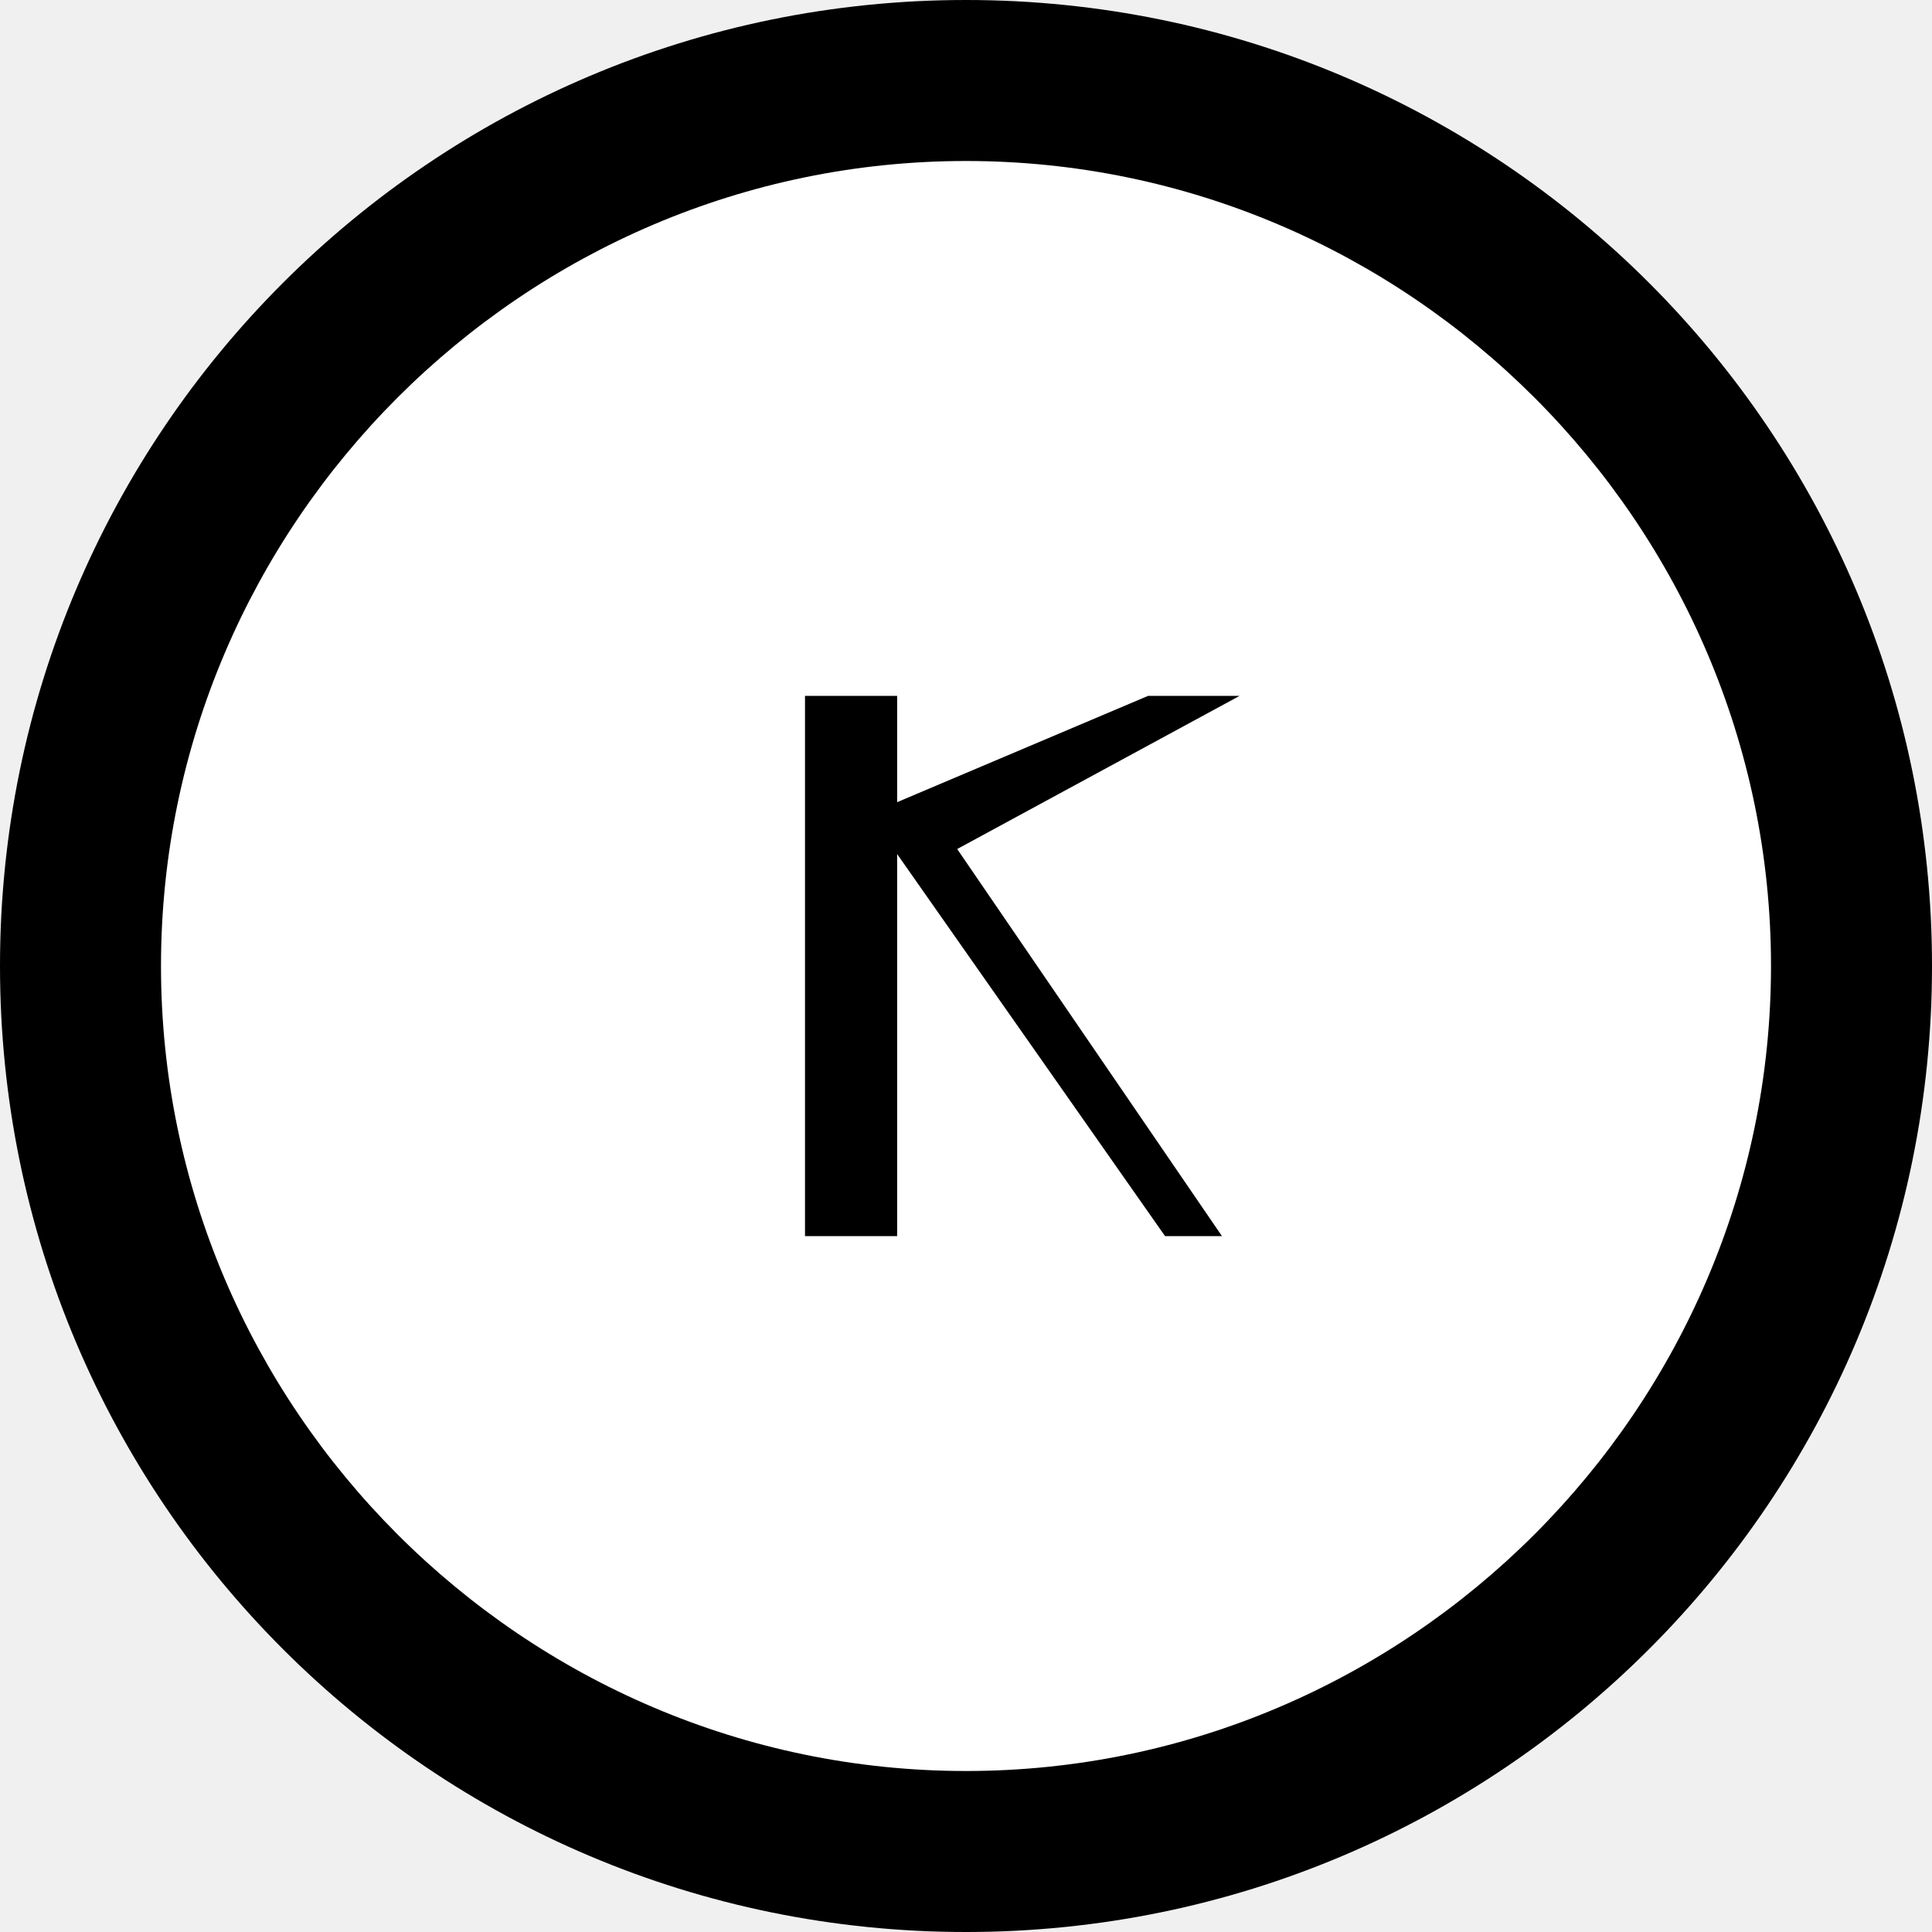
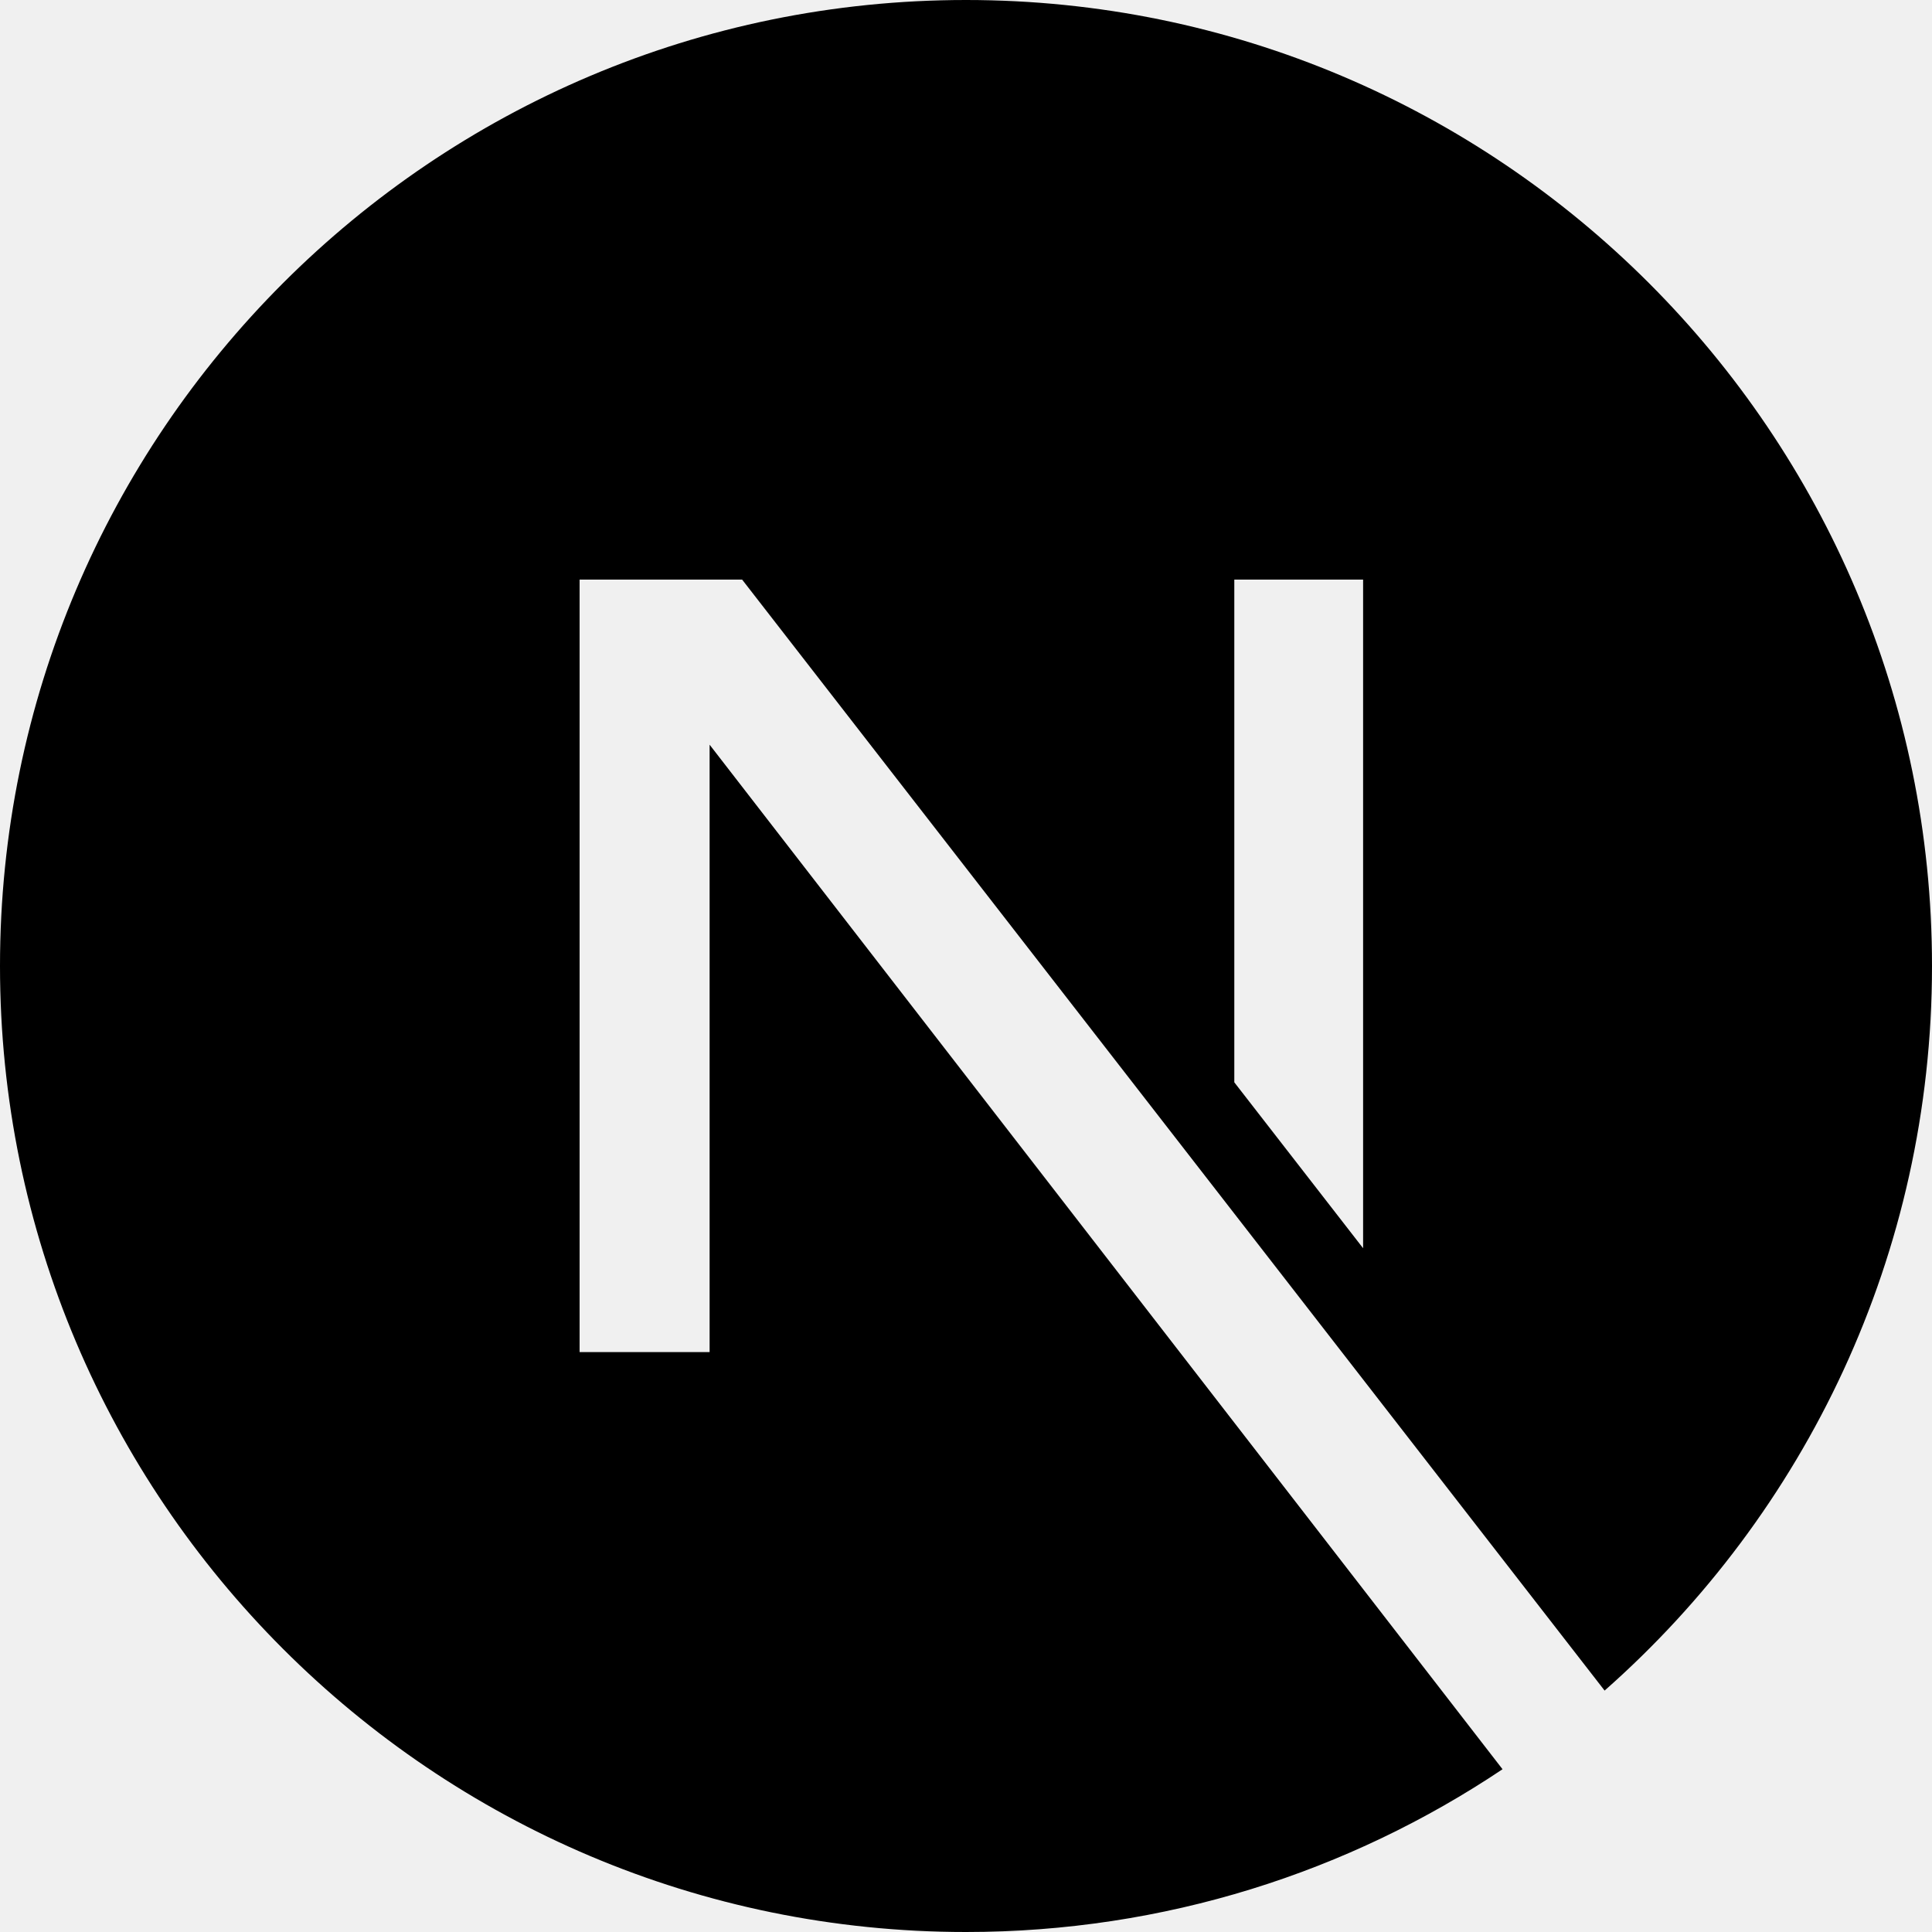
- <svg xmlns="http://www.w3.org/2000/svg" width="256" height="256" viewBox="0 0 256 256" fill="none">
-   <g clip-path="url(#clip0_105_2)">
-     <path d="M256 128C256 198.704 198.704 256 128 256C57.296 256 0 198.704 0 128C0 57.296 57.296 0 128 0C198.704 0 256 57.296 256 128Z" fill="black" />
-     <path d="M128 234.667C186.632 234.667 234.667 186.632 234.667 128C234.667 69.368 186.632 21.333 128 21.333C69.368 21.333 21.333 69.368 21.333 128C21.333 186.632 69.368 234.667 128 234.667Z" fill="white" />
-     <path d="M106.667 92.208V163.792H118.875V113.167L154.375 163.792H161.917L126.833 112.5L164.25 92.208H152.125L118.875 106.292V92.208H106.667Z" fill="black" />
-   </g>
-   <defs>
-     <clipPath id="clip0_105_2">
-       <rect width="256" height="256" fill="white" />
-     </clipPath>
-   </defs>
+ <svg xmlns="http://www.w3.org/2000/svg" role="img" viewBox="0 0 24 24">
+   <path d="M18.665 21.978C16.758 23.255 14.465 24 12 24 5.377 24 0 18.623 0 12S5.377 0 12 0s12 5.377 12 12c0 3.583-1.574 6.801-4.067 9.001L9.219 7.2H7.2v9.596h1.615V9.251l9.85 12.727Zm-3.332-8.533 1.6 2.061V7.2h-1.6v6.245Z" />
</svg>
